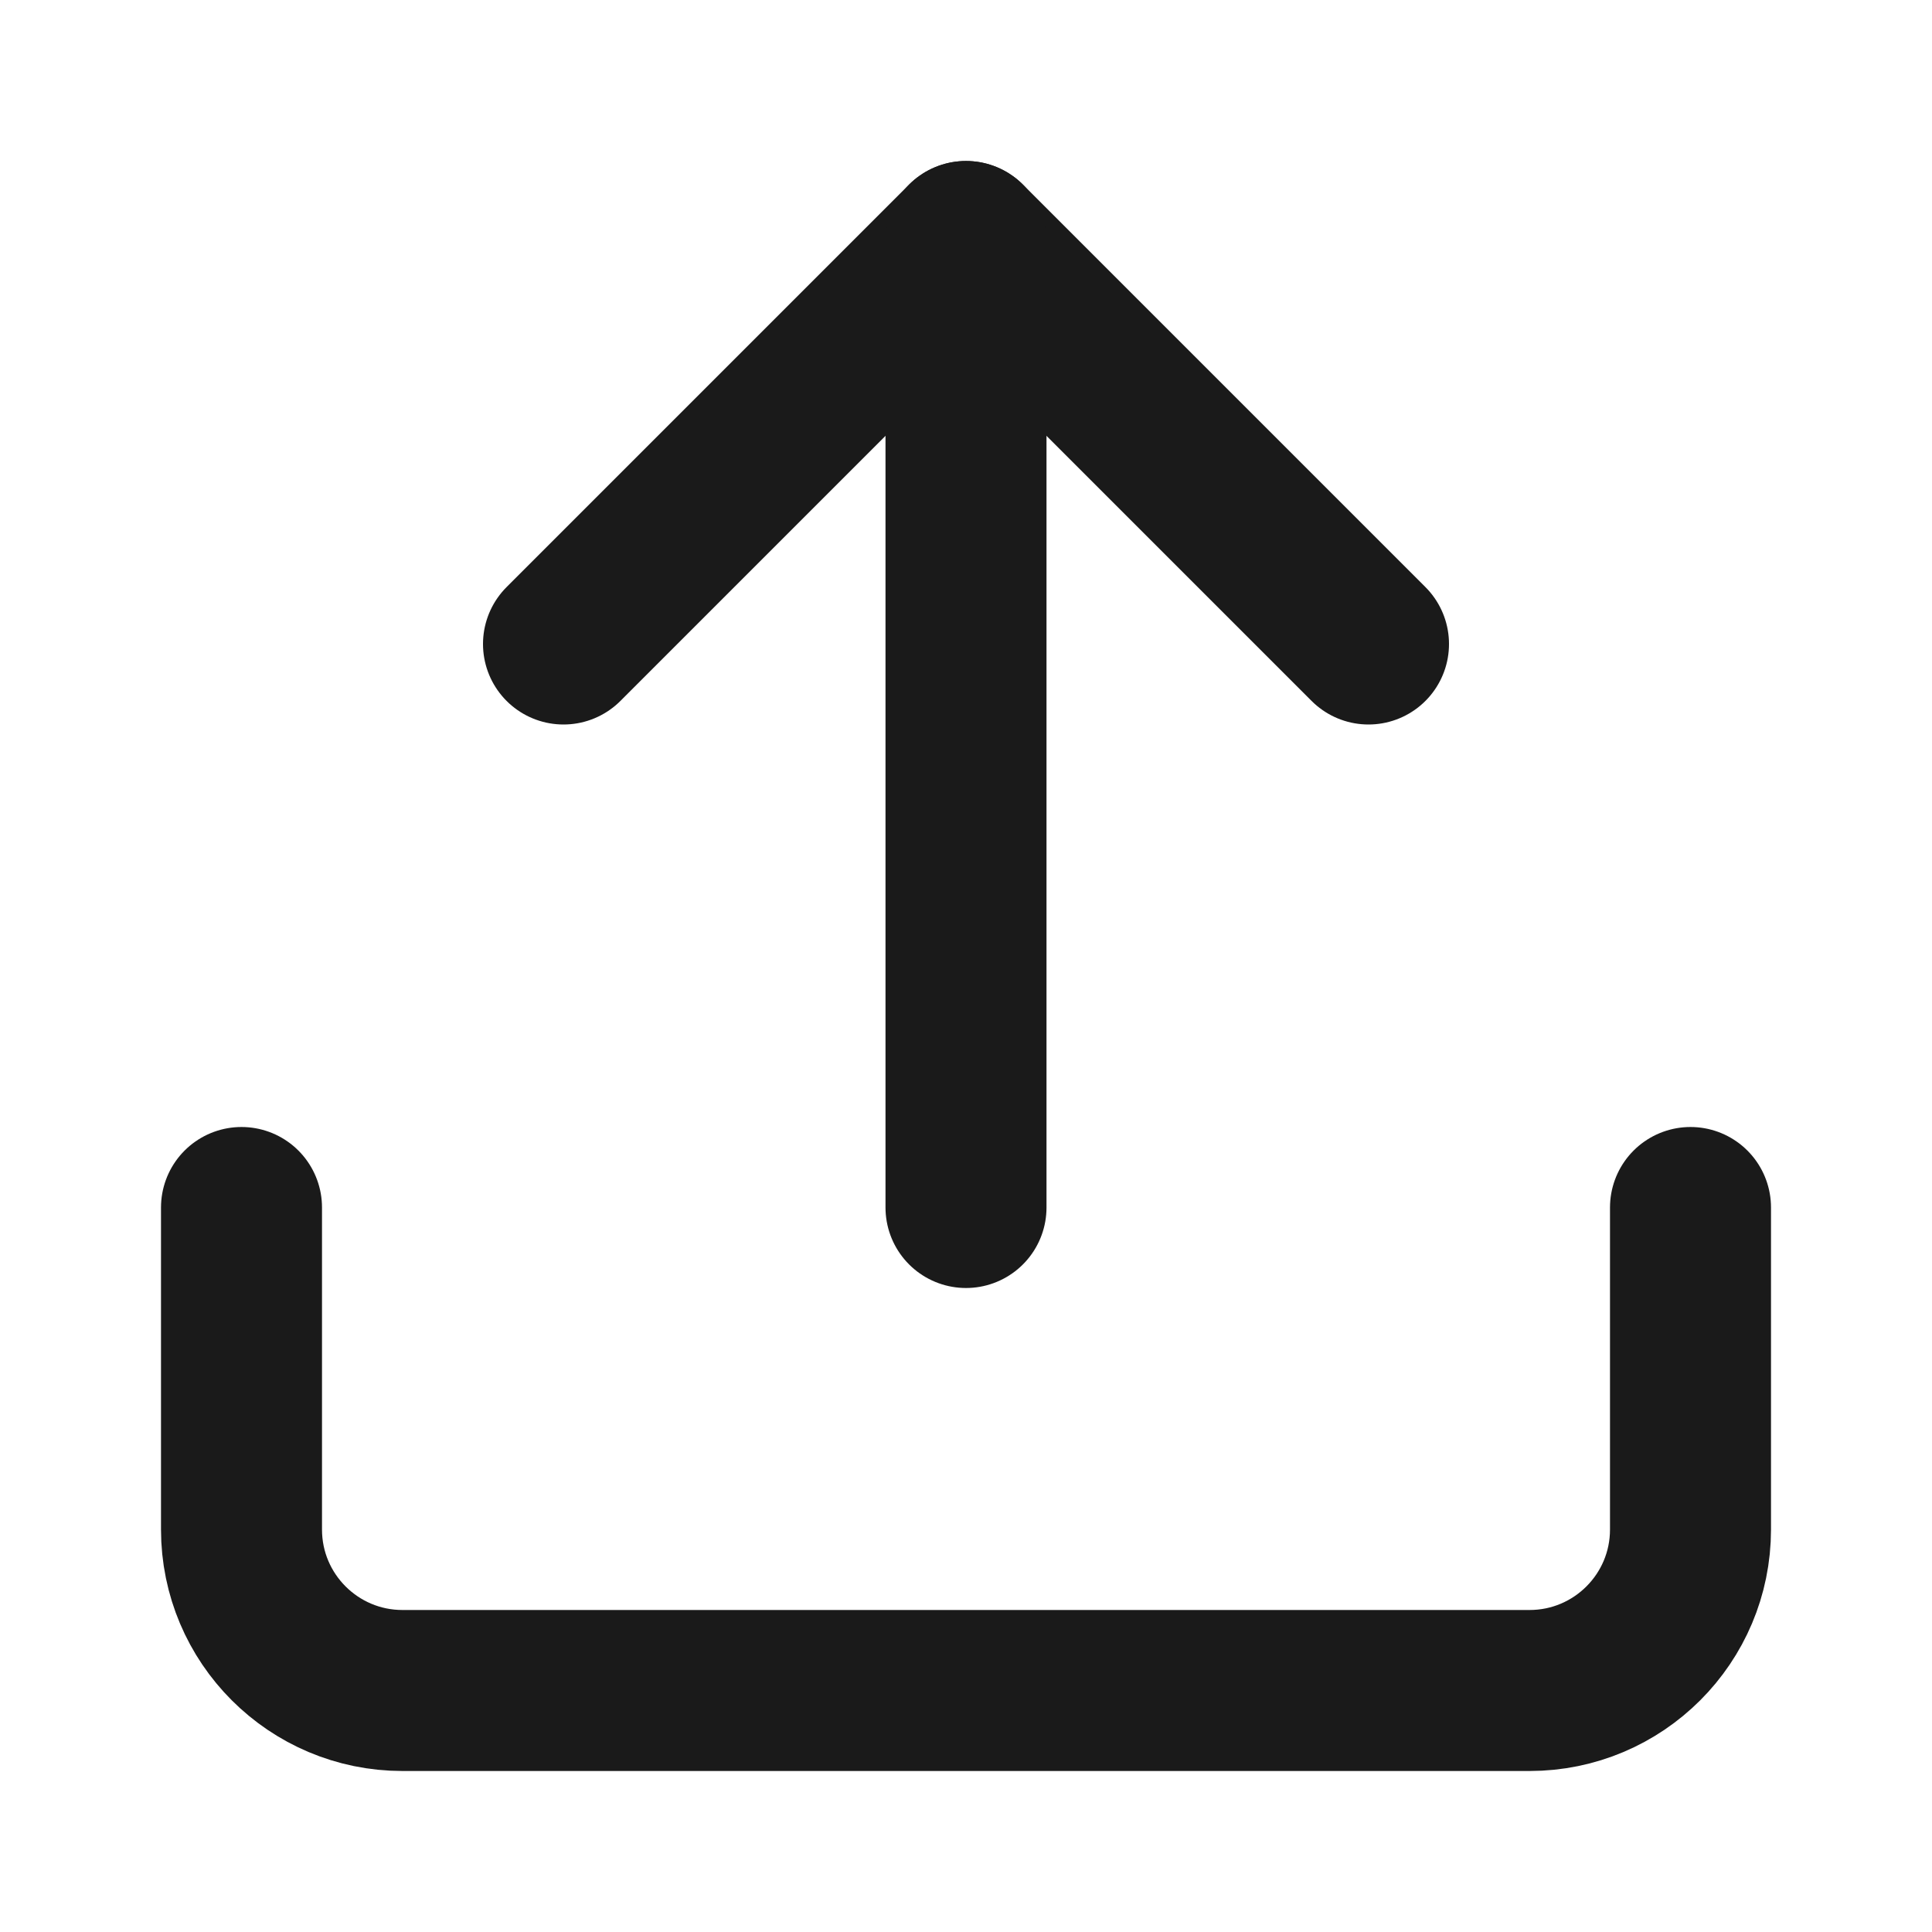
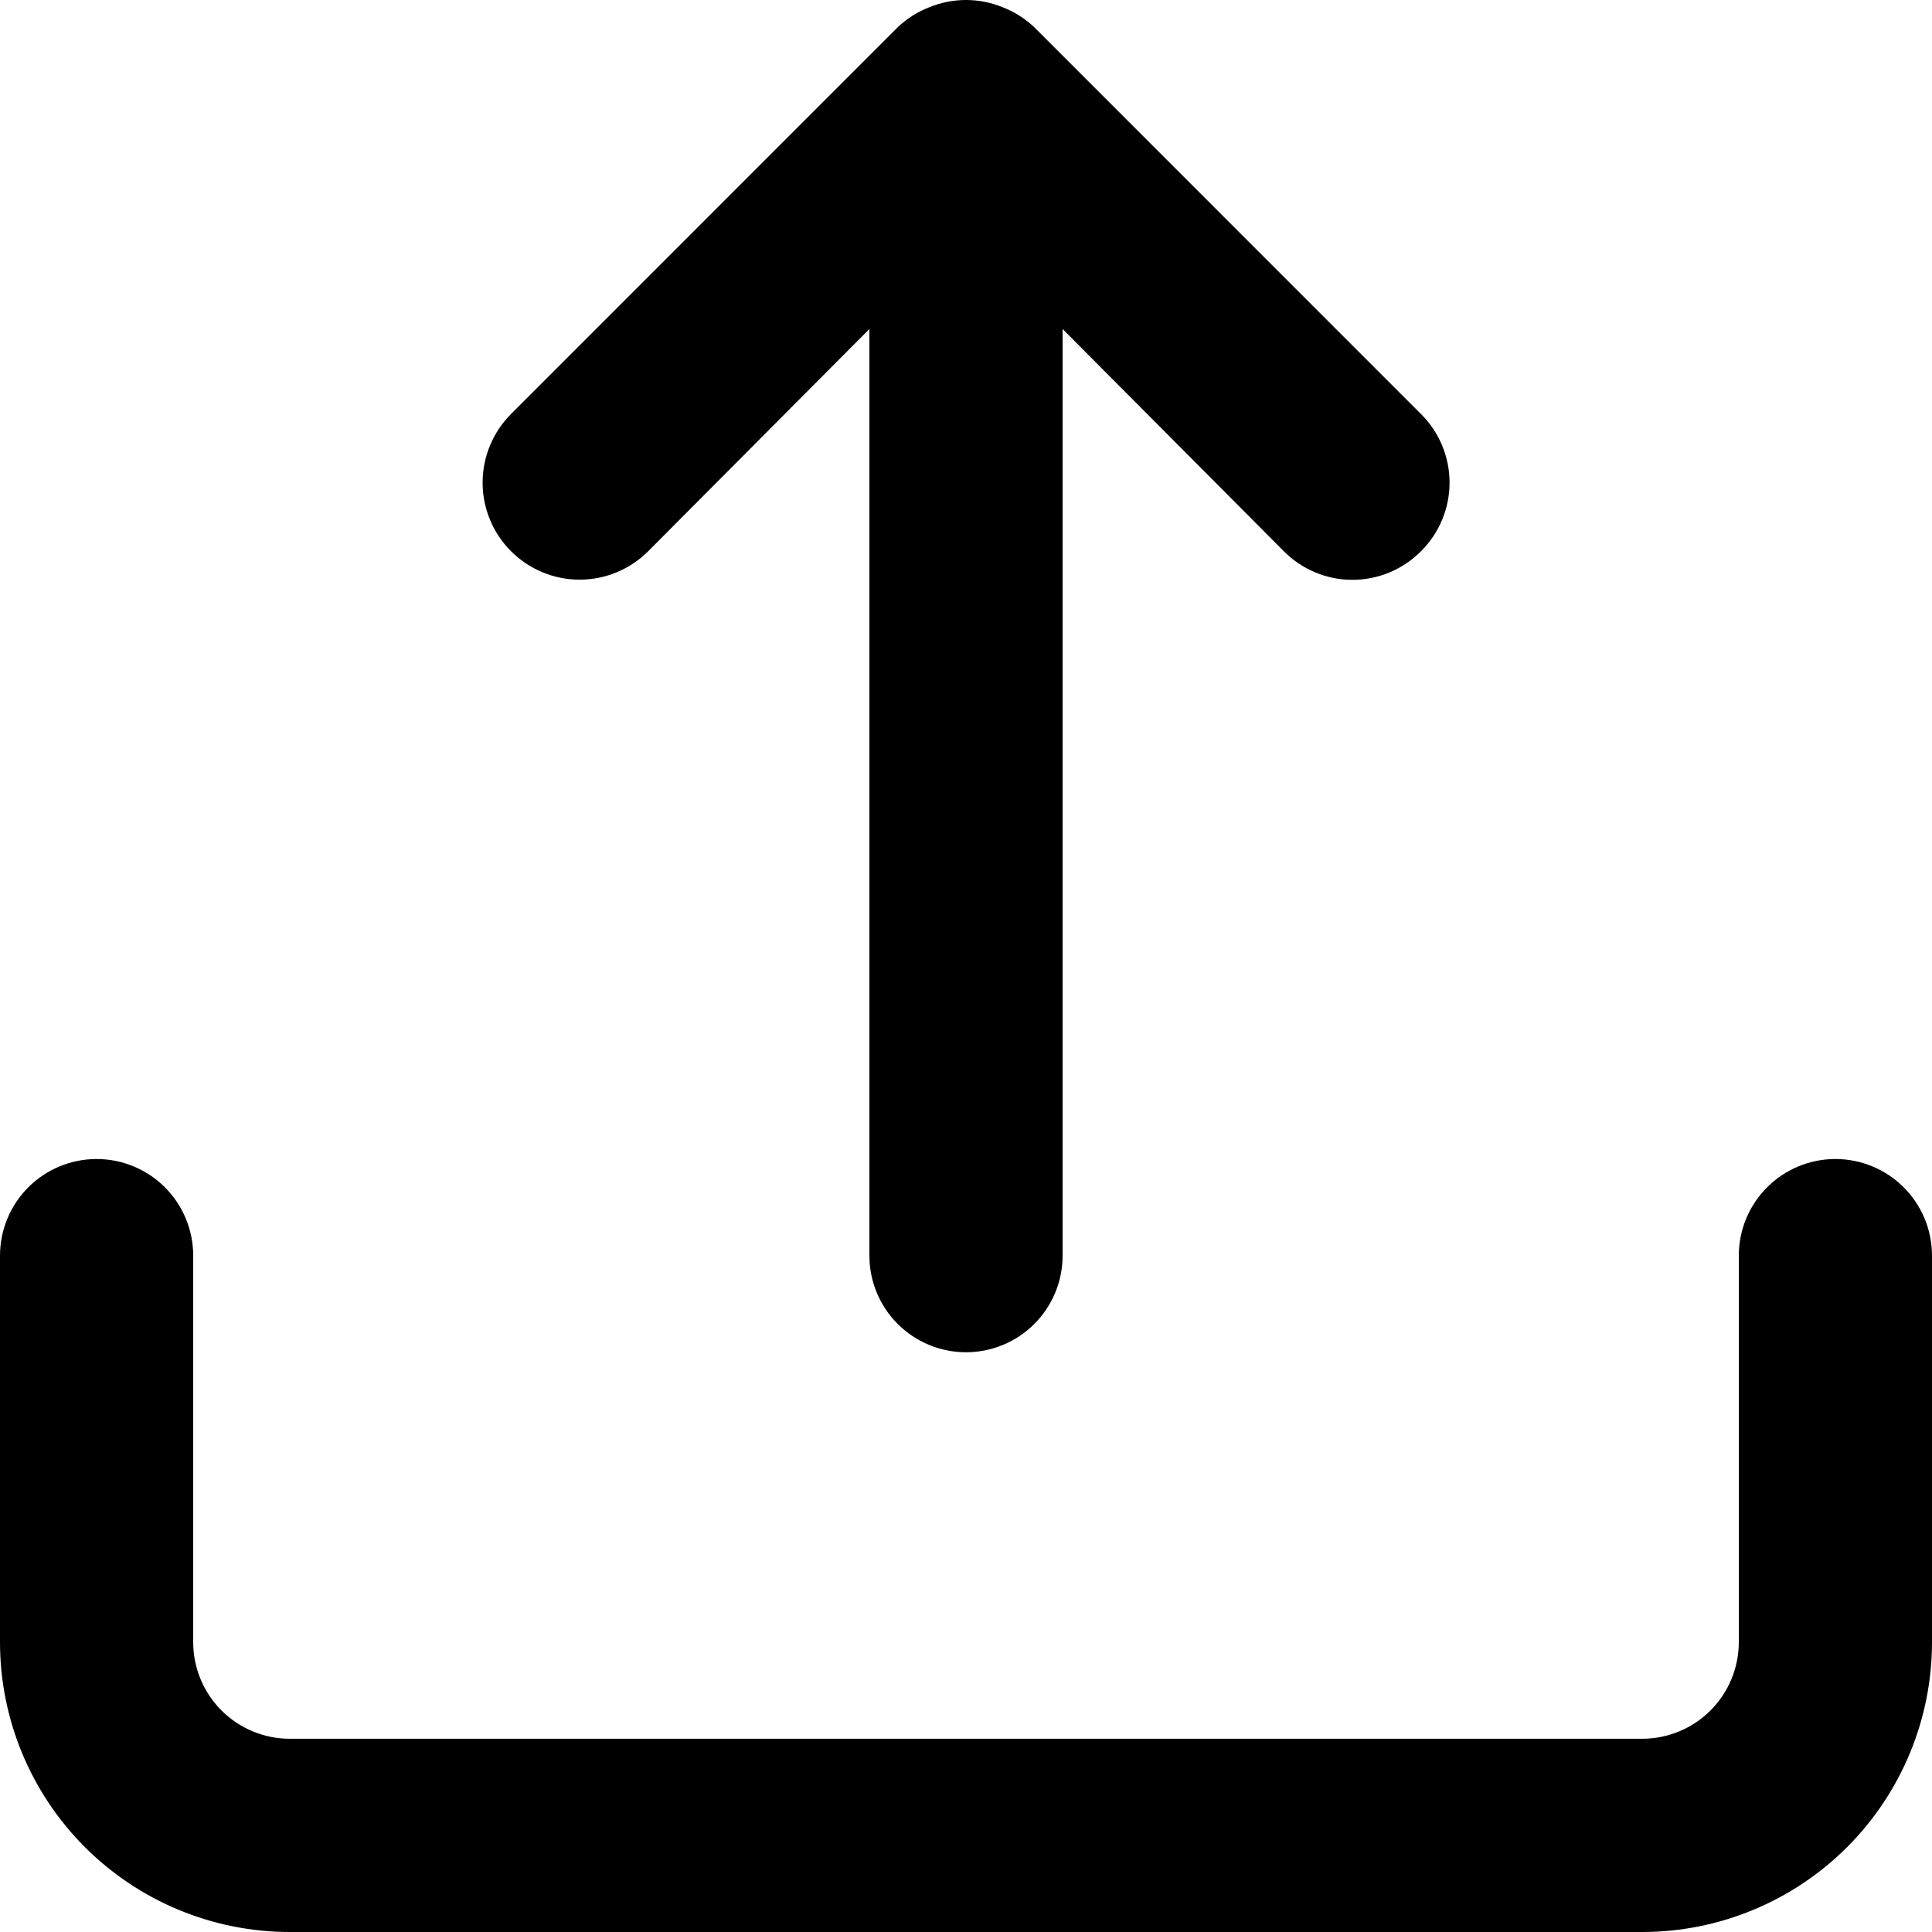
- <svg xmlns="http://www.w3.org/2000/svg" width="24" height="24" viewBox="0 0 24 24" fill="none" stroke="#1A1A1A" stroke-width="2" stroke-linecap="round" stroke-linejoin="round">
-   <path d="M21 15v4a2 2 0 0 1-2 2H5a2 2 0 0 1-2-2v-4" />
-   <polyline points="17 8 12 3 7 8" />
-   <line x1="12" y1="3" x2="12" y2="15" />
+ <svg xmlns="http://www.w3.org/2000/svg" width="100" height="100" viewBox="0 0 100 100" fill="none">
+   <path d="M33.55 28.532L45 17.029V64.991C45 66.318 45.527 67.59 46.465 68.528C47.402 69.466 48.674 69.993 50 69.993C51.326 69.993 52.598 69.466 53.535 68.528C54.473 67.59 55 66.318 55 64.991V17.029L66.45 28.532C66.915 29.001 67.468 29.373 68.077 29.627C68.686 29.881 69.34 30.012 70 30.012C70.66 30.012 71.314 29.881 71.923 29.627C72.532 29.373 73.085 29.001 73.55 28.532C74.019 28.067 74.391 27.514 74.644 26.905C74.898 26.295 75.029 25.642 75.029 24.981C75.029 24.321 74.898 23.667 74.644 23.058C74.391 22.448 74.019 21.895 73.55 21.43L53.55 1.425C53.075 0.97 52.514 0.613 51.9 0.375C50.683 -0.125 49.317 -0.125 48.1 0.375C47.486 0.613 46.925 0.97 46.45 1.425L26.45 21.43C25.984 21.897 25.614 22.45 25.362 23.06C25.109 23.669 24.98 24.322 24.98 24.981C24.98 25.641 25.109 26.294 25.362 26.903C25.614 27.512 25.984 28.066 26.45 28.532C26.916 28.998 27.47 29.368 28.079 29.621C28.688 29.873 29.341 30.003 30 30.003C30.659 30.003 31.312 29.873 31.921 29.621C32.53 29.368 33.084 28.998 33.55 28.532ZM95 59.99C93.674 59.99 92.402 60.517 91.465 61.455C90.527 62.393 90 63.665 90 64.991V84.996C90 86.323 89.473 87.595 88.535 88.533C87.598 89.471 86.326 89.998 85 89.998H15C13.674 89.998 12.402 89.471 11.464 88.533C10.527 87.595 10 86.323 10 84.996V64.991C10 63.665 9.473 62.393 8.536 61.455C7.598 60.517 6.326 59.99 5 59.99C3.674 59.99 2.402 60.517 1.464 61.455C0.527 62.393 0 63.665 0 64.991V84.996C0 88.975 1.58 92.792 4.393 95.606C7.206 98.419 11.022 100 15 100H85C88.978 100 92.794 98.419 95.607 95.606C98.42 92.792 100 88.975 100 84.996V64.991C100 63.665 99.473 62.393 98.535 61.455C97.598 60.517 96.326 59.99 95 59.99Z" fill="black" />
</svg>
